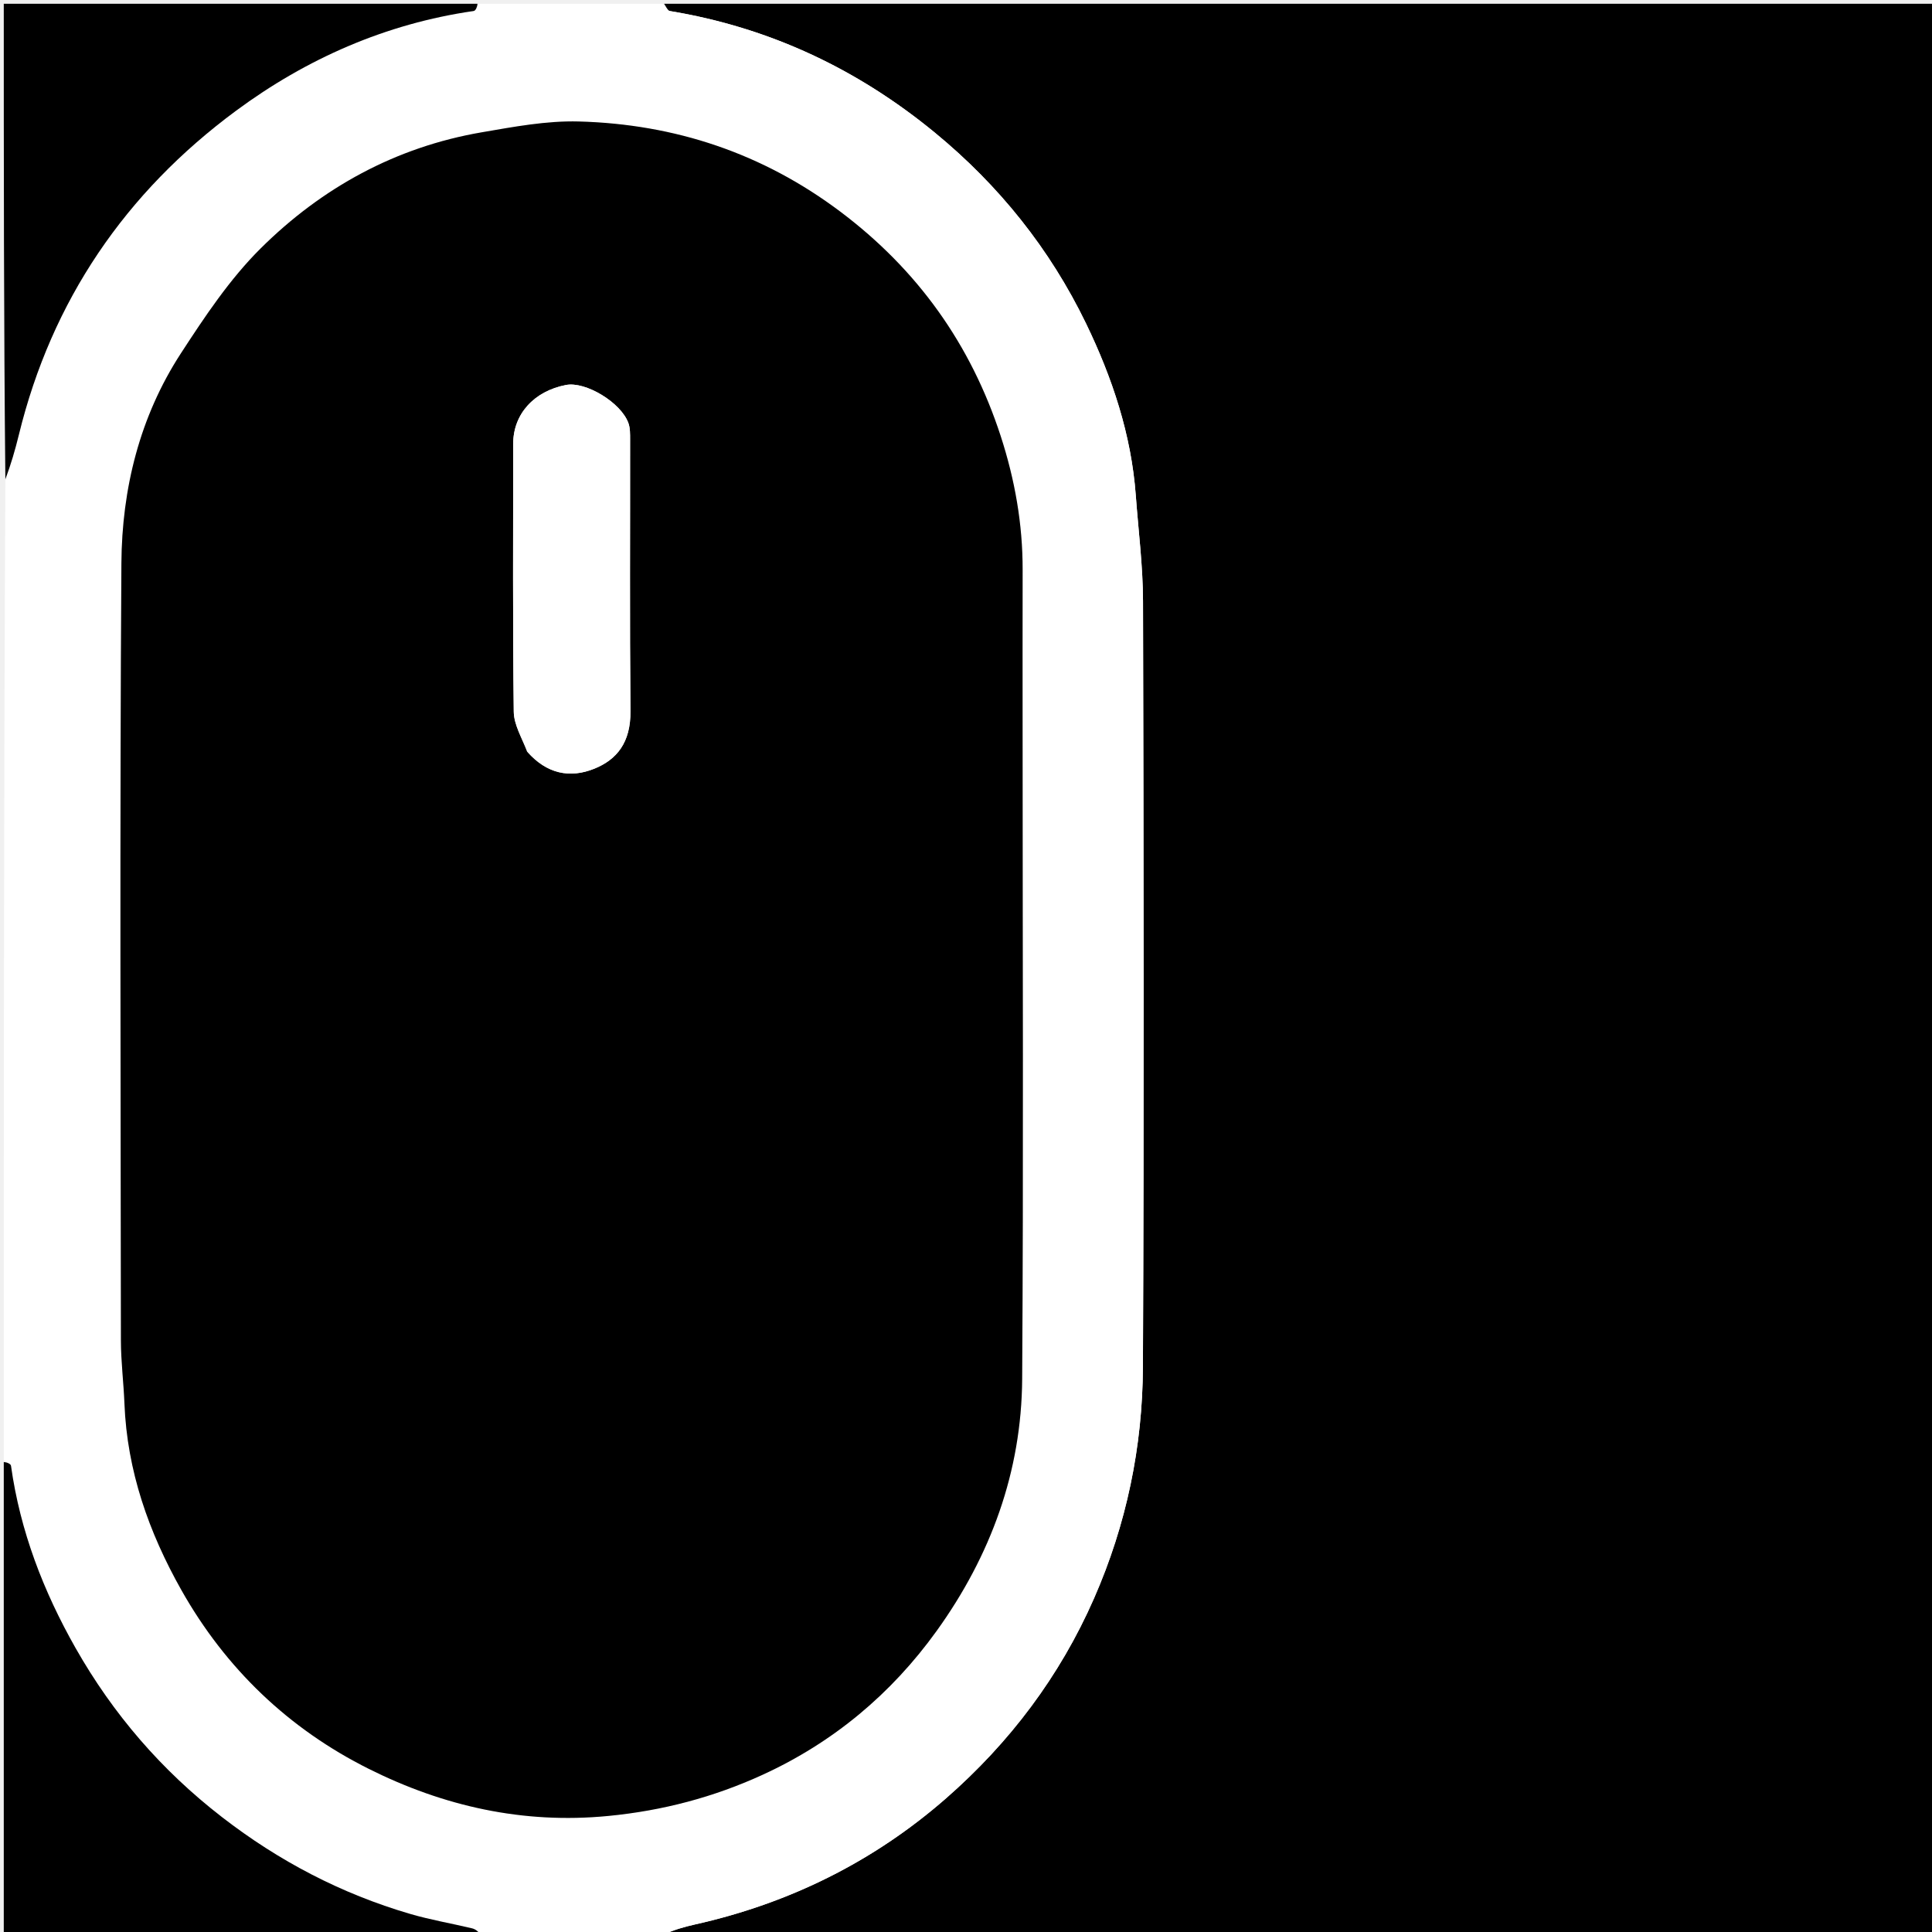
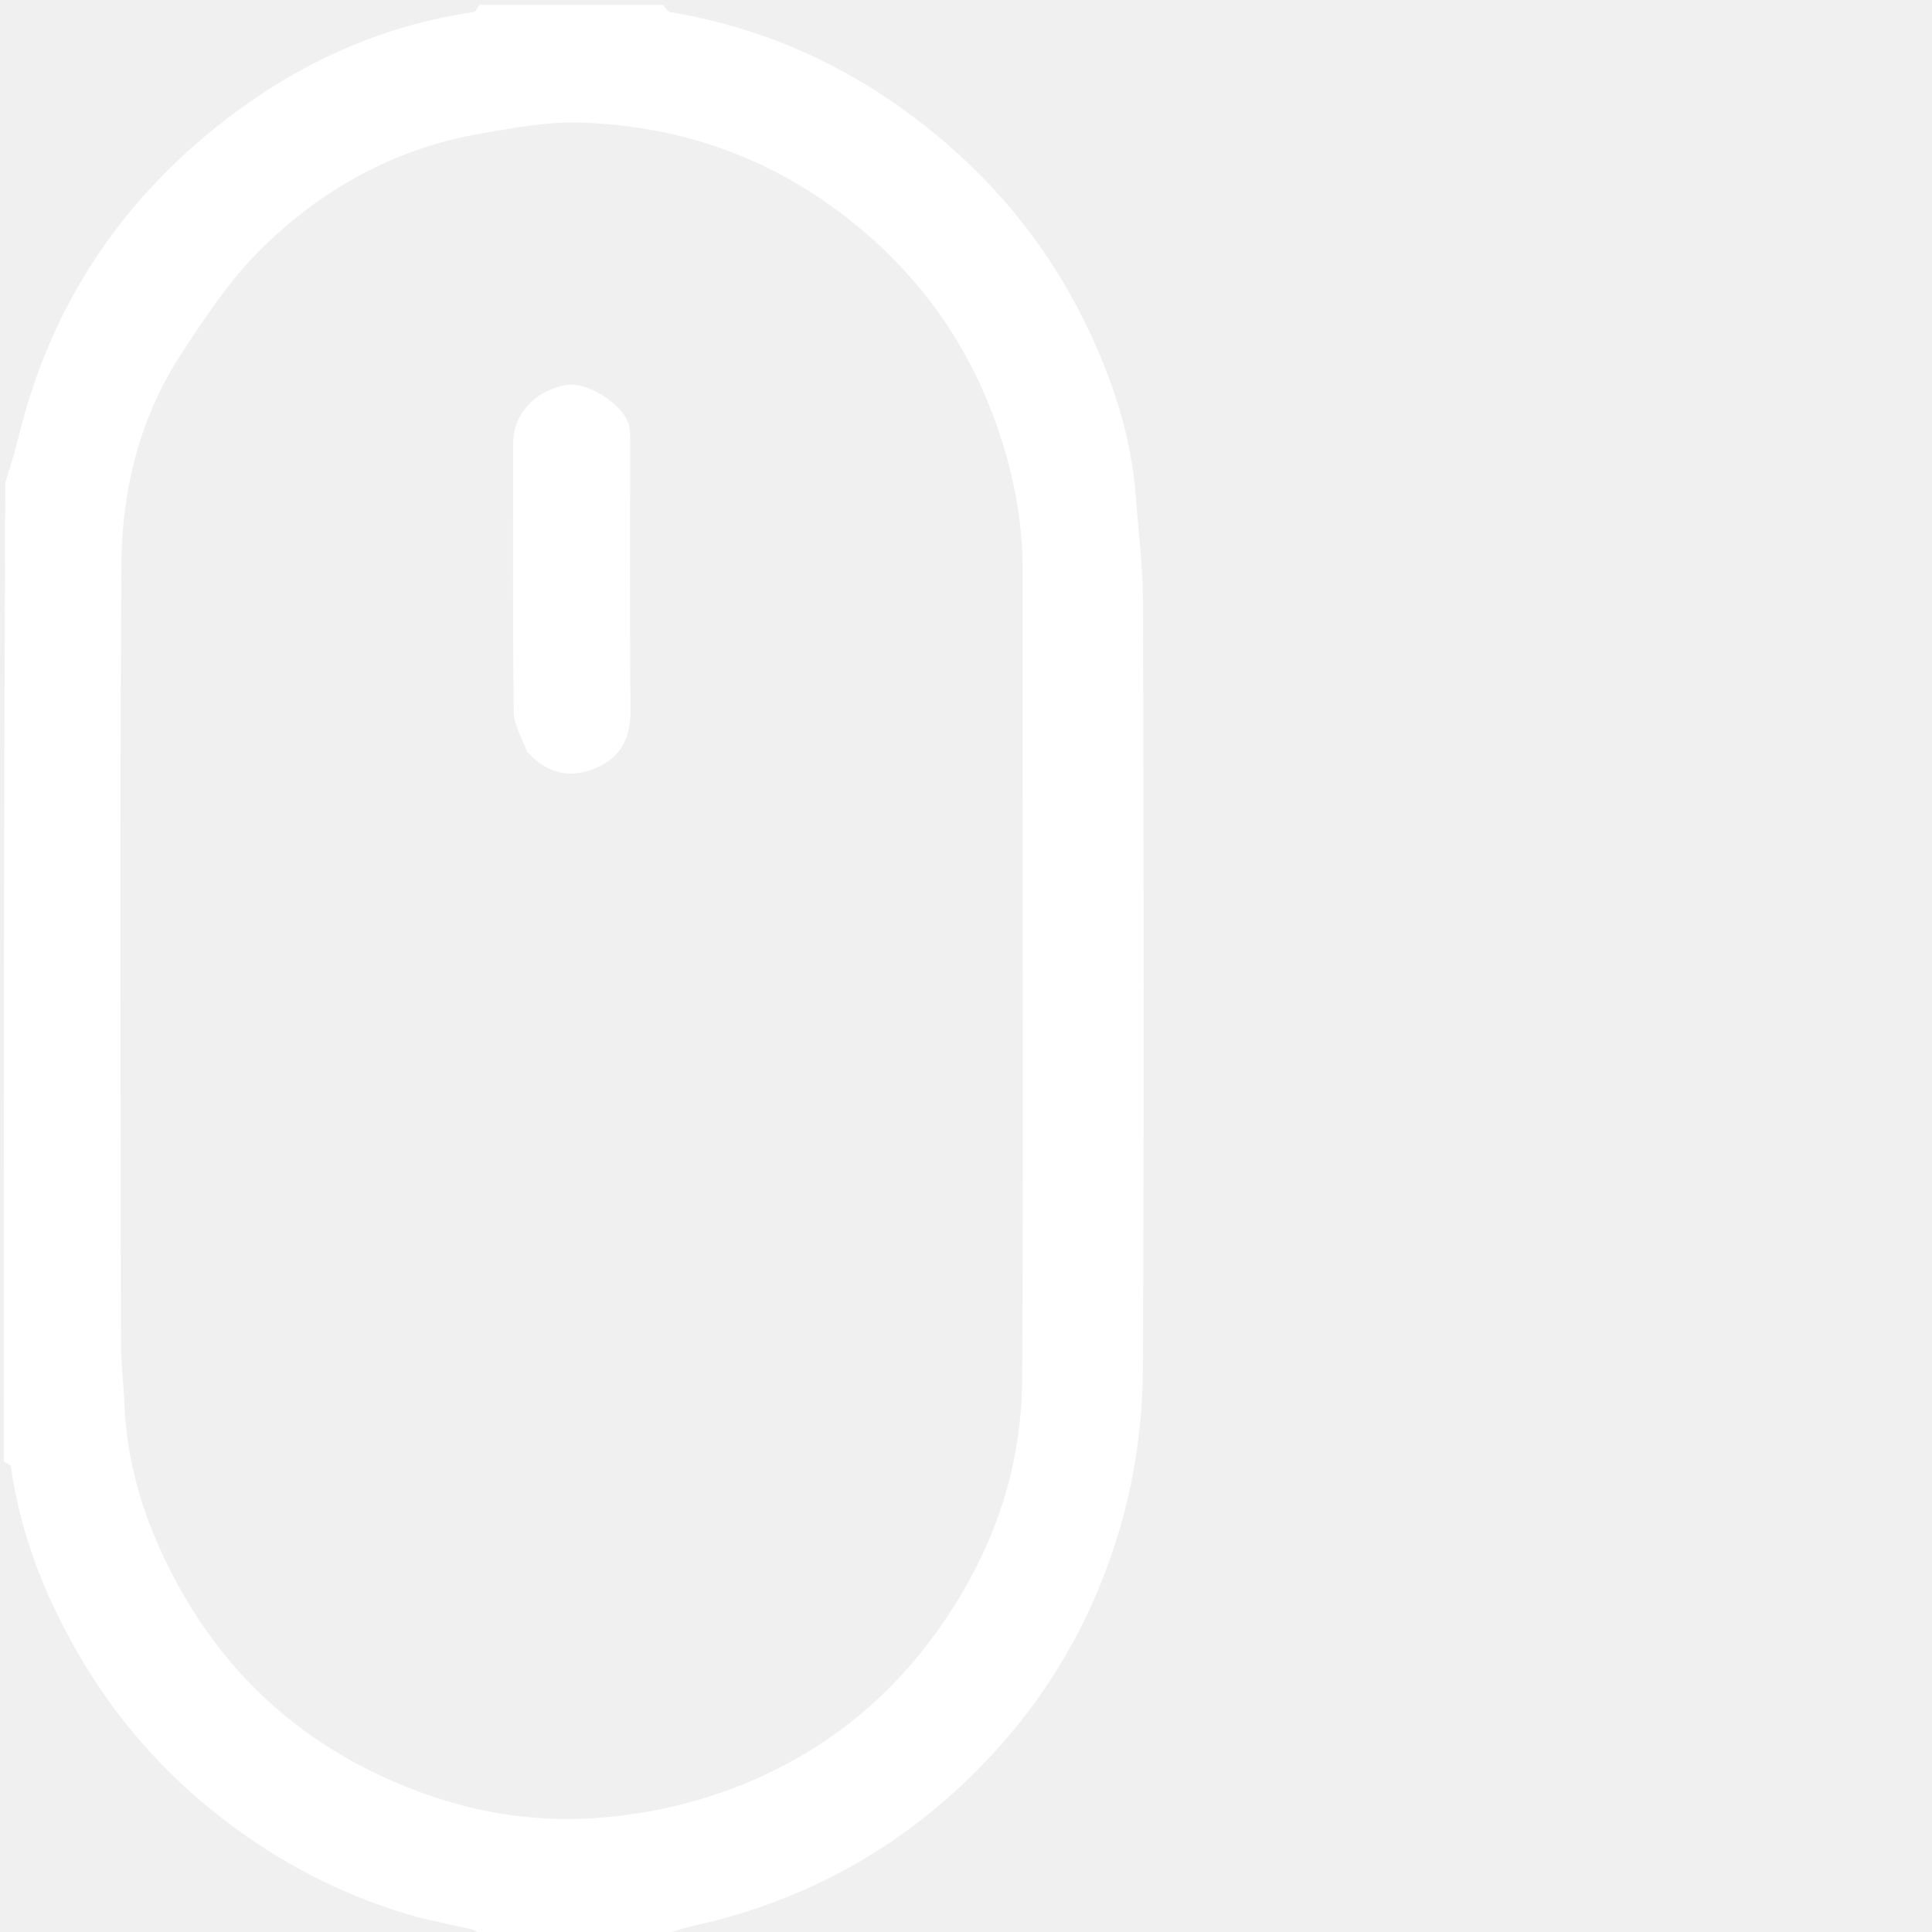
- <svg xmlns="http://www.w3.org/2000/svg" version="1.1" id="Layer_1" x="0px" y="0px" width="100%" viewBox="0 0 512 512" enable-background="new 0 0 512 512" xml:space="preserve">
-   <path fill="#000000" opacity="1" stroke="none" d=" M176,1   C288.293,1 400.585,1 512.939,1   C512.939,171.564 512.939,342.128 512.939,513   C400.977,513 288.953,513 176.165,512.643   C178.306,511.524 181.191,510.668 184.121,510.014   C209.134,504.434 231.536,493.355 250.742,476.547   C267.558,461.831 280.867,444.244 289.941,423.554   C298.533,403.962 302.788,383.431 302.885,362.242   C303.195,294.601 303.076,226.959 302.911,159.317   C302.889,149.985 301.683,140.655 301,131.326   C299.819,115.191 294.746,100.051 287.798,85.706   C278.247,65.984 264.775,49.147 247.736,35.143   C227.103,18.188 203.831,7.274 177.472,2.916   C176.891,2.82 176.487,1.662 176,1  z" />
-   <path fill="#FFFFFF" opacity="1" stroke="none" d=" M175.531,1   C176.487,1.662 176.891,2.82 177.472,2.916   C203.831,7.274 227.103,18.188 247.736,35.143   C264.775,49.147 278.247,65.984 287.798,85.706   C294.746,100.051 299.819,115.191 301,131.326   C301.683,140.655 302.889,149.985 302.911,159.317   C303.076,226.959 303.195,294.601 302.885,362.242   C302.788,383.431 298.533,403.962 289.941,423.554   C280.867,444.244 267.558,461.831 250.742,476.547   C231.536,493.355 209.134,504.434 184.121,510.014   C181.191,510.668 178.306,511.524 175.7,512.643   C159.979,513 143.958,513 127.768,512.647   C126.771,511.864 125.989,511.244 125.109,511.033   C119.637,509.723 114.061,508.783 108.672,507.203   C90.428,501.852 73.944,493.243 58.818,481.545   C42.792,469.151 29.956,454.241 20.04,436.773   C11.496,421.721 5.328,405.731 2.914,388.447   C2.836,387.886 1.663,387.479 1,387   C1,300.646 1,214.292 1.421,127.462   C2.894,123.081 4.026,119.195 4.986,115.266   C13.695,79.603 33.278,50.981 62.546,29.35   C81.205,15.56 102.237,6.274 125.529,2.914   C126.1,2.832 126.513,1.662 127,1   C143.021,1 159.042,1 175.531,1  M271,193.5   C271,179.339 270.975,165.177 271.008,151.016   C271.036,138.885 268.949,127.111 265.209,115.602   C257.303,91.272 243.177,71.481 222.662,56.067   C202.071,40.595 178.838,32.884 153.369,32.194   C144.831,31.963 136.166,33.604 127.674,35.061   C104.867,38.973 85.276,49.744 69.071,65.836   C60.883,73.967 54.282,83.893 47.94,93.642   C37.005,110.451 32.301,129.573 32.173,149.299   C31.726,217.939 31.977,286.585 32.043,355.229   C32.049,360.812 32.761,366.391 32.98,371.978   C33.678,389.781 39.424,406.056 48.07,421.39   C59.808,442.207 76.556,458.189 97.768,468.785   C117.548,478.664 138.573,483.436 161.172,481.249   C175.581,479.854 189.111,476.282 202.053,470.357   C220.766,461.79 236.19,448.926 248.213,432.219   C262.542,412.309 270.724,390.004 270.883,365.442   C271.251,308.464 271,251.481 271,193.5  z" />
-   <path fill="#000000" opacity="1" stroke="none" d=" M1,387.469   C1.663,387.479 2.836,387.886 2.914,388.447   C5.328,405.731 11.496,421.721 20.04,436.773   C29.956,454.241 42.792,469.151 58.818,481.545   C73.944,493.243 90.428,501.852 108.672,507.203   C114.061,508.783 119.637,509.723 125.109,511.033   C125.989,511.244 126.771,511.864 127.299,512.647   C85.073,513 43.146,513 1,513   C1,471.313 1,429.625 1,387.469  z" />
-   <path fill="#000000" opacity="1" stroke="none" d=" M126.531,1   C126.513,1.662 126.1,2.832 125.529,2.914   C102.237,6.274 81.205,15.56 62.546,29.35   C33.278,50.981 13.695,79.603 4.986,115.266   C4.026,119.195 2.894,123.081 1.421,126.993   C1,85.073 1,43.146 1,1   C42.687,1 84.375,1 126.531,1  z" />
-   <path fill="#000000" opacity="1" stroke="none" d=" M271,194   C271,251.481 271.251,308.464 270.883,365.442   C270.724,390.004 262.542,412.309 248.213,432.219   C236.19,448.926 220.766,461.79 202.053,470.357   C189.111,476.282 175.581,479.854 161.172,481.249   C138.573,483.436 117.548,478.664 97.768,468.785   C76.556,458.189 59.808,442.207 48.07,421.39   C39.424,406.056 33.678,389.781 32.98,371.978   C32.761,366.391 32.049,360.812 32.043,355.229   C31.977,286.585 31.726,217.939 32.173,149.299   C32.301,129.573 37.005,110.451 47.94,93.642   C54.282,83.893 60.883,73.967 69.071,65.836   C85.276,49.744 104.867,38.973 127.674,35.061   C136.166,33.604 144.831,31.963 153.369,32.194   C178.838,32.884 202.071,40.595 222.662,56.067   C243.177,71.481 257.303,91.272 265.209,115.602   C268.949,127.111 271.036,138.885 271.008,151.016   C270.975,165.177 271,179.339 271,194  M139.966,199.447   C144.837,204.96 150.916,206.389 157.546,203.694   C163.422,201.305 167.154,196.83 167.077,188.462   C166.858,164.467 167.007,140.469 166.982,116.472   C166.981,115.015 167.013,113.453 166.532,112.121   C164.555,106.653 155.18,101.026 149.994,102.024   C141.498,103.658 136.005,109.753 136.003,117.593   C135.995,141.257 135.862,164.923 136.152,188.583   C136.194,192.046 138.268,195.485 139.966,199.447  z" />
-   <path fill="#FFFFFF" opacity="1" stroke="none" d=" M139.684,199.191   C138.268,195.485 136.194,192.046 136.152,188.583   C135.862,164.923 135.995,141.257 136.003,117.593   C136.005,109.753 141.498,103.658 149.994,102.024   C155.18,101.026 164.555,106.653 166.532,112.121   C167.013,113.453 166.981,115.015 166.982,116.472   C167.007,140.469 166.858,164.467 167.077,188.462   C167.154,196.83 163.422,201.305 157.546,203.694   C150.916,206.389 144.837,204.96 139.684,199.191  z" />
+ <svg xmlns="http://www.w3.org/2000/svg" width="48" height="48" viewBox="0 0 48 48" fill="none">
+   <g clip-path="url(#clip0_16_5)">
+     <path d="M16.456 0.12C16.546 0.182 16.584 0.291 16.638 0.3C19.109 0.709 21.291 1.732 23.225 3.321C24.823 4.634 26.086 6.213 26.981 8.062C27.633 9.406 28.108 10.826 28.219 12.338C28.283 13.213 28.396 14.088 28.398 14.963C28.413 21.304 28.424 27.646 28.395 33.987C28.386 35.973 27.988 37.898 27.182 39.735C26.331 41.675 25.084 43.323 23.507 44.703C21.706 46.279 19.606 47.317 17.261 47.84C16.987 47.902 16.716 47.982 16.472 48.087C14.998 48.12 13.496 48.12 11.978 48.087C11.885 48.014 11.812 47.956 11.729 47.936C11.216 47.813 10.693 47.725 10.188 47.577C8.478 47.075 6.932 46.268 5.514 45.172C4.012 44.01 2.808 42.612 1.879 40.974C1.078 39.563 0.499 38.064 0.273 36.444C0.266 36.391 0.156 36.353 0.094 36.308C0.094 28.212 0.094 20.116 0.133 11.976C0.271 11.566 0.377 11.201 0.467 10.833C1.284 7.489 3.12 4.806 5.864 2.778C7.613 1.485 9.585 0.615 11.768 0.3C11.822 0.292 11.861 0.182 11.906 0.12C13.408 0.12 14.91 0.12 16.456 0.12ZM25.406 18.167C25.406 16.84 25.404 15.512 25.407 14.184C25.41 13.047 25.214 11.943 24.863 10.864C24.122 8.583 22.798 6.728 20.875 5.283C18.944 3.832 16.766 3.11 14.378 3.045C13.578 3.023 12.766 3.177 11.969 3.314C9.831 3.68 7.995 4.69 6.475 6.199C5.708 6.961 5.089 7.892 4.494 8.806C3.469 10.381 3.028 12.174 3.016 14.023C2.974 20.459 2.998 26.894 3.004 33.329C3.005 33.853 3.071 34.376 3.092 34.9C3.157 36.569 3.696 38.094 4.507 39.532C5.607 41.484 7.177 42.982 9.166 43.975C11.02 44.901 12.991 45.349 15.11 45.144C16.461 45.013 17.729 44.678 18.942 44.123C20.697 43.32 22.143 42.114 23.27 40.547C24.613 38.681 25.38 36.59 25.395 34.287C25.43 28.945 25.406 23.603 25.406 18.167Z" fill="white" />
+     <path d="M13.095 18.674C12.963 18.327 12.768 18.004 12.764 17.68C12.737 15.461 12.75 13.243 12.75 11.024C12.751 10.289 13.265 9.718 14.062 9.565C14.548 9.471 15.427 9.999 15.612 10.511C15.658 10.636 15.654 10.783 15.655 10.919C15.657 13.169 15.643 15.419 15.664 17.668C15.671 18.453 15.321 18.872 14.77 19.096C14.148 19.349 13.579 19.215 13.095 18.674Z" fill="white" />
+   </g>
+   <defs>
+     <clipPath id="clip0_16_5">
+       <rect width="48" height="48" fill="white" />
+     </clipPath>
+   </defs>
</svg>
